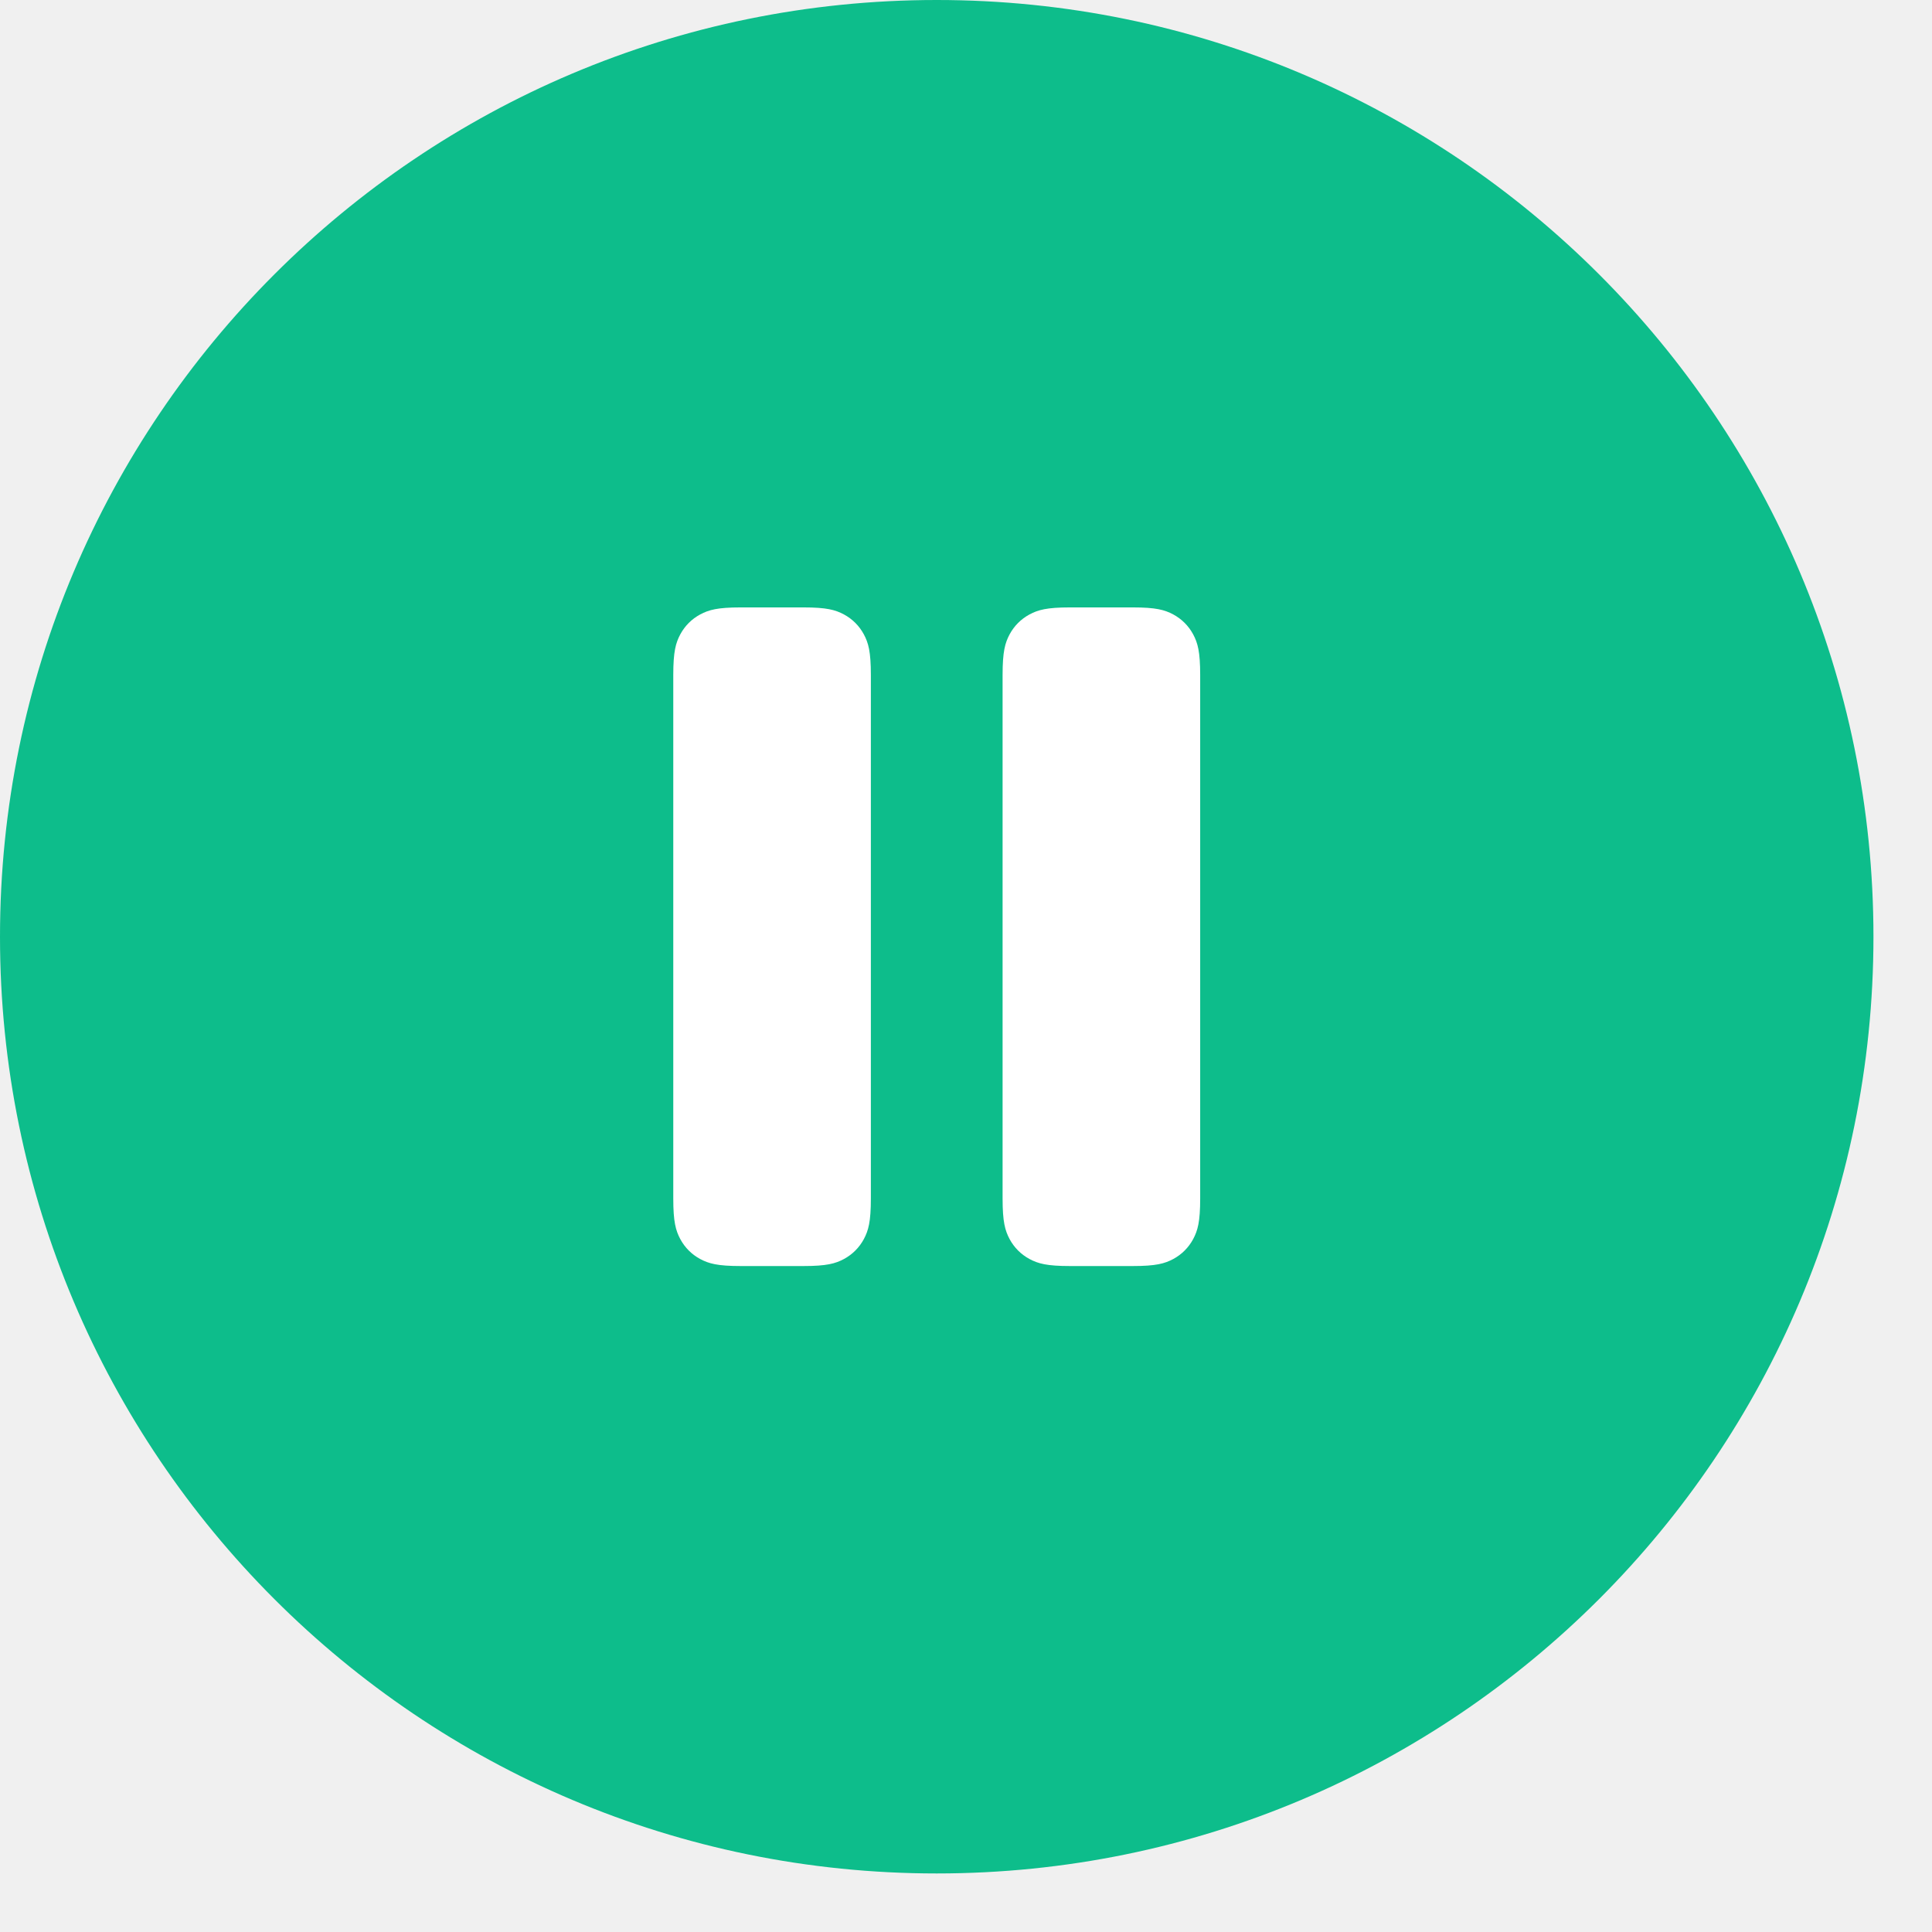
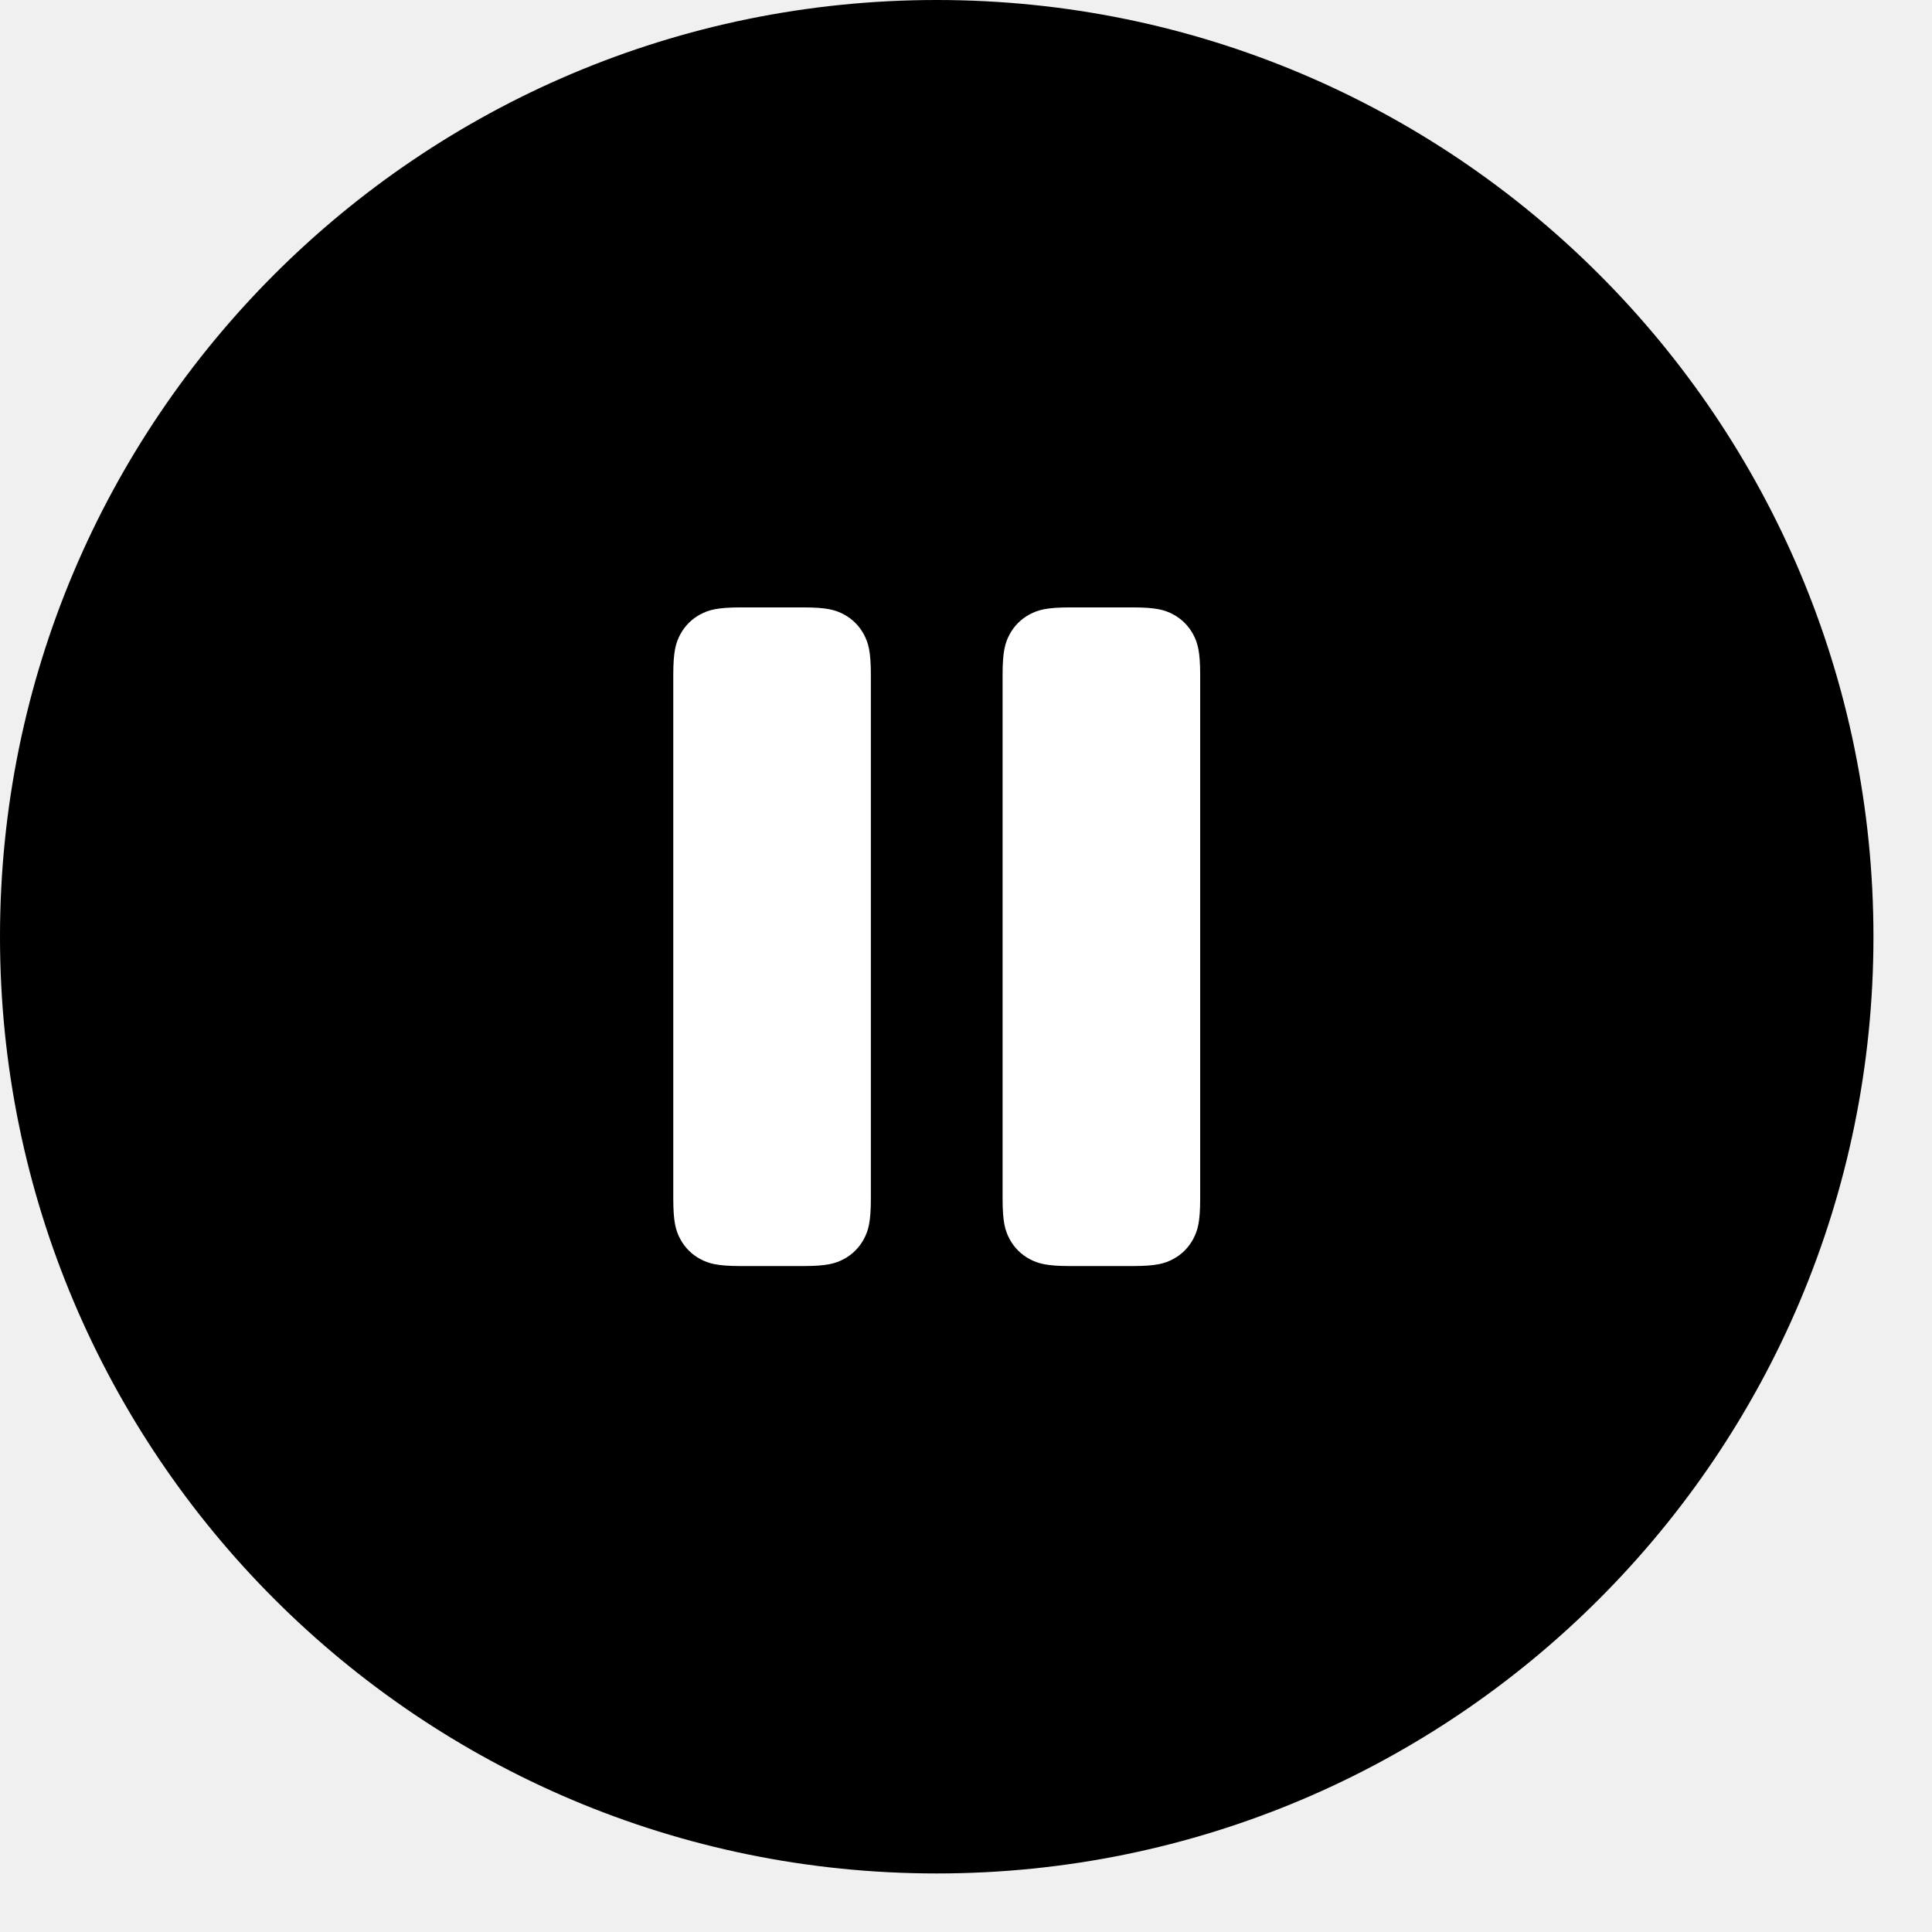
<svg xmlns="http://www.w3.org/2000/svg" width="32" height="32" viewBox="0 0 33 33" fill="none">
-   <circle cx="16" cy="16" r="16" fill="#0DBD8B" />
+   <circle cx="16" cy="16" r="16" fill="CurrentColor" />
  <path d="M13.721 10.375C14.122 10.375 14.268 10.417 14.415 10.495C14.561 10.574 14.676 10.689 14.755 10.835C14.833 10.982 14.875 11.128 14.875 11.529V20.471C14.875 20.872 14.833 21.018 14.755 21.165C14.676 21.311 14.561 21.426 14.415 21.505C14.268 21.583 14.122 21.625 13.721 21.625H12.654C12.253 21.625 12.107 21.583 11.96 21.505C11.814 21.426 11.699 21.311 11.62 21.165C11.542 21.018 11.5 20.872 11.5 20.471V11.529C11.5 11.128 11.542 10.982 11.62 10.835C11.699 10.689 11.814 10.574 11.96 10.495C12.107 10.417 12.253 10.375 12.654 10.375H13.721ZM19.346 10.375C19.747 10.375 19.893 10.417 20.04 10.495C20.186 10.574 20.301 10.689 20.38 10.835C20.458 10.982 20.5 11.128 20.5 11.529V20.471C20.5 20.872 20.458 21.018 20.38 21.165C20.301 21.311 20.186 21.426 20.04 21.505C19.893 21.583 19.747 21.625 19.346 21.625H18.279C17.878 21.625 17.732 21.583 17.585 21.505C17.439 21.426 17.324 21.311 17.245 21.165C17.167 21.018 17.125 20.872 17.125 20.471V11.529C17.125 11.128 17.167 10.982 17.245 10.835C17.324 10.689 17.439 10.574 17.585 10.495C17.732 10.417 17.878 10.375 18.279 10.375H19.346Z" fill="white" />
</svg>
